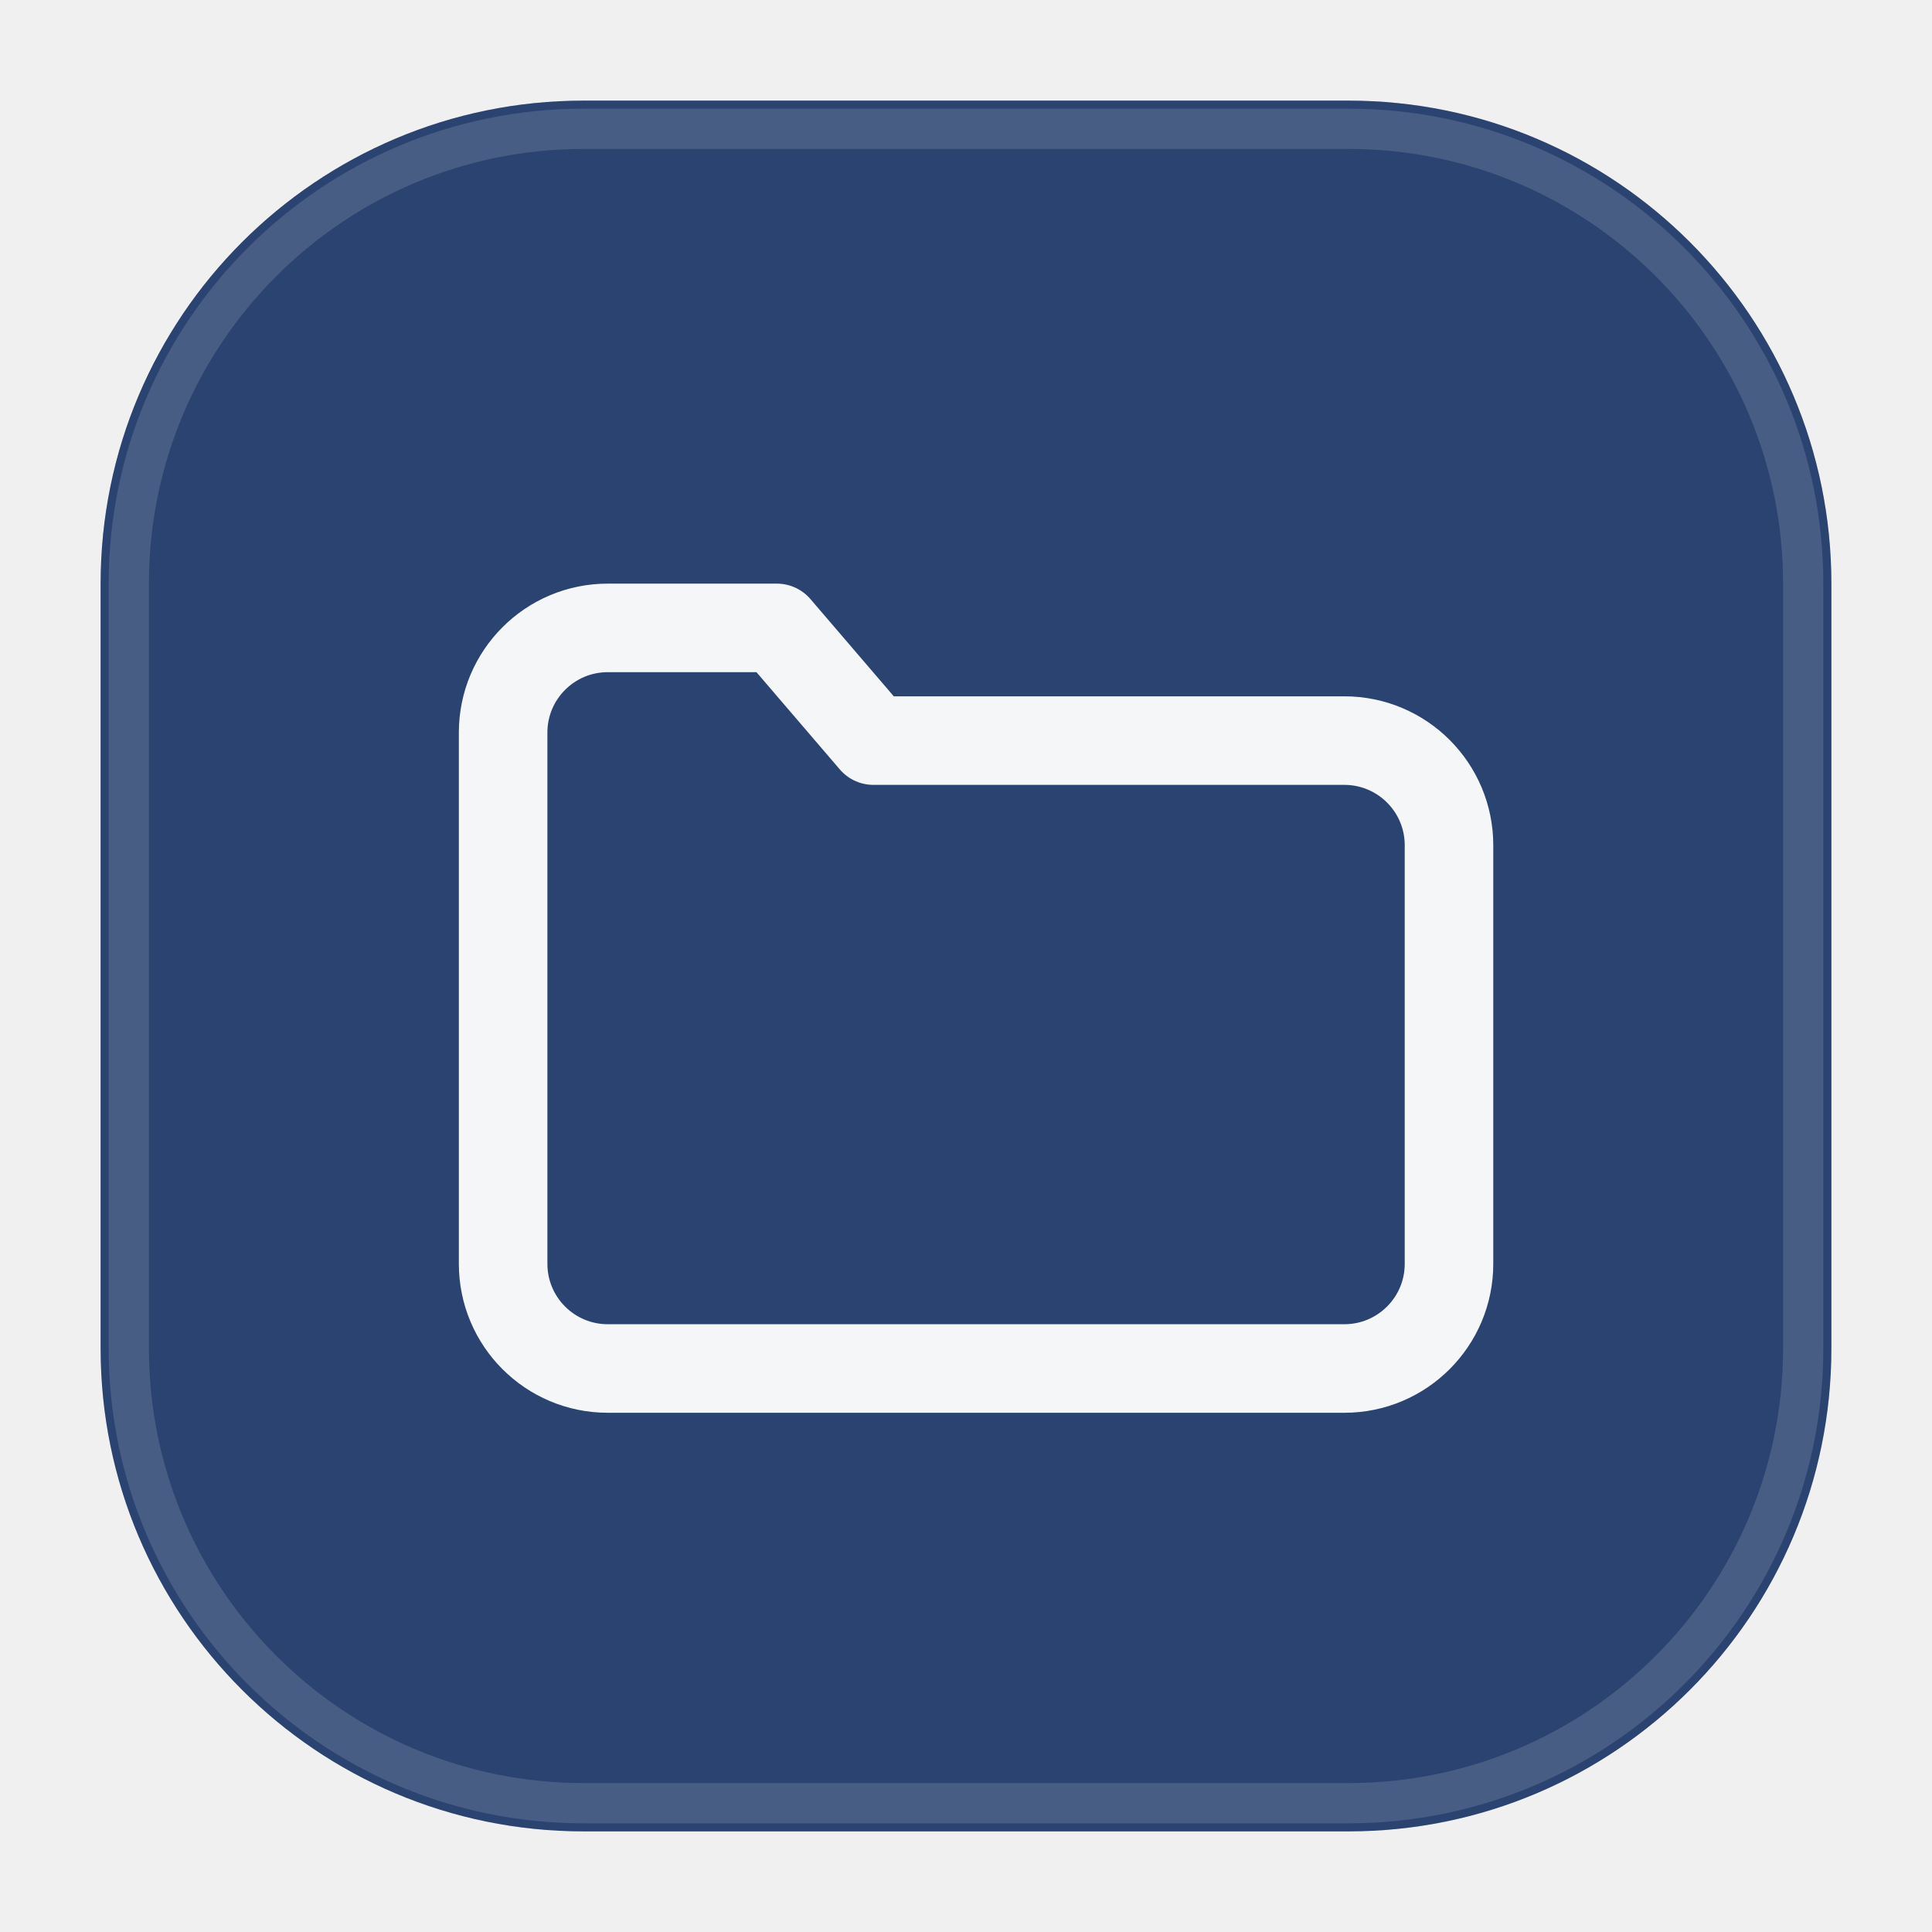
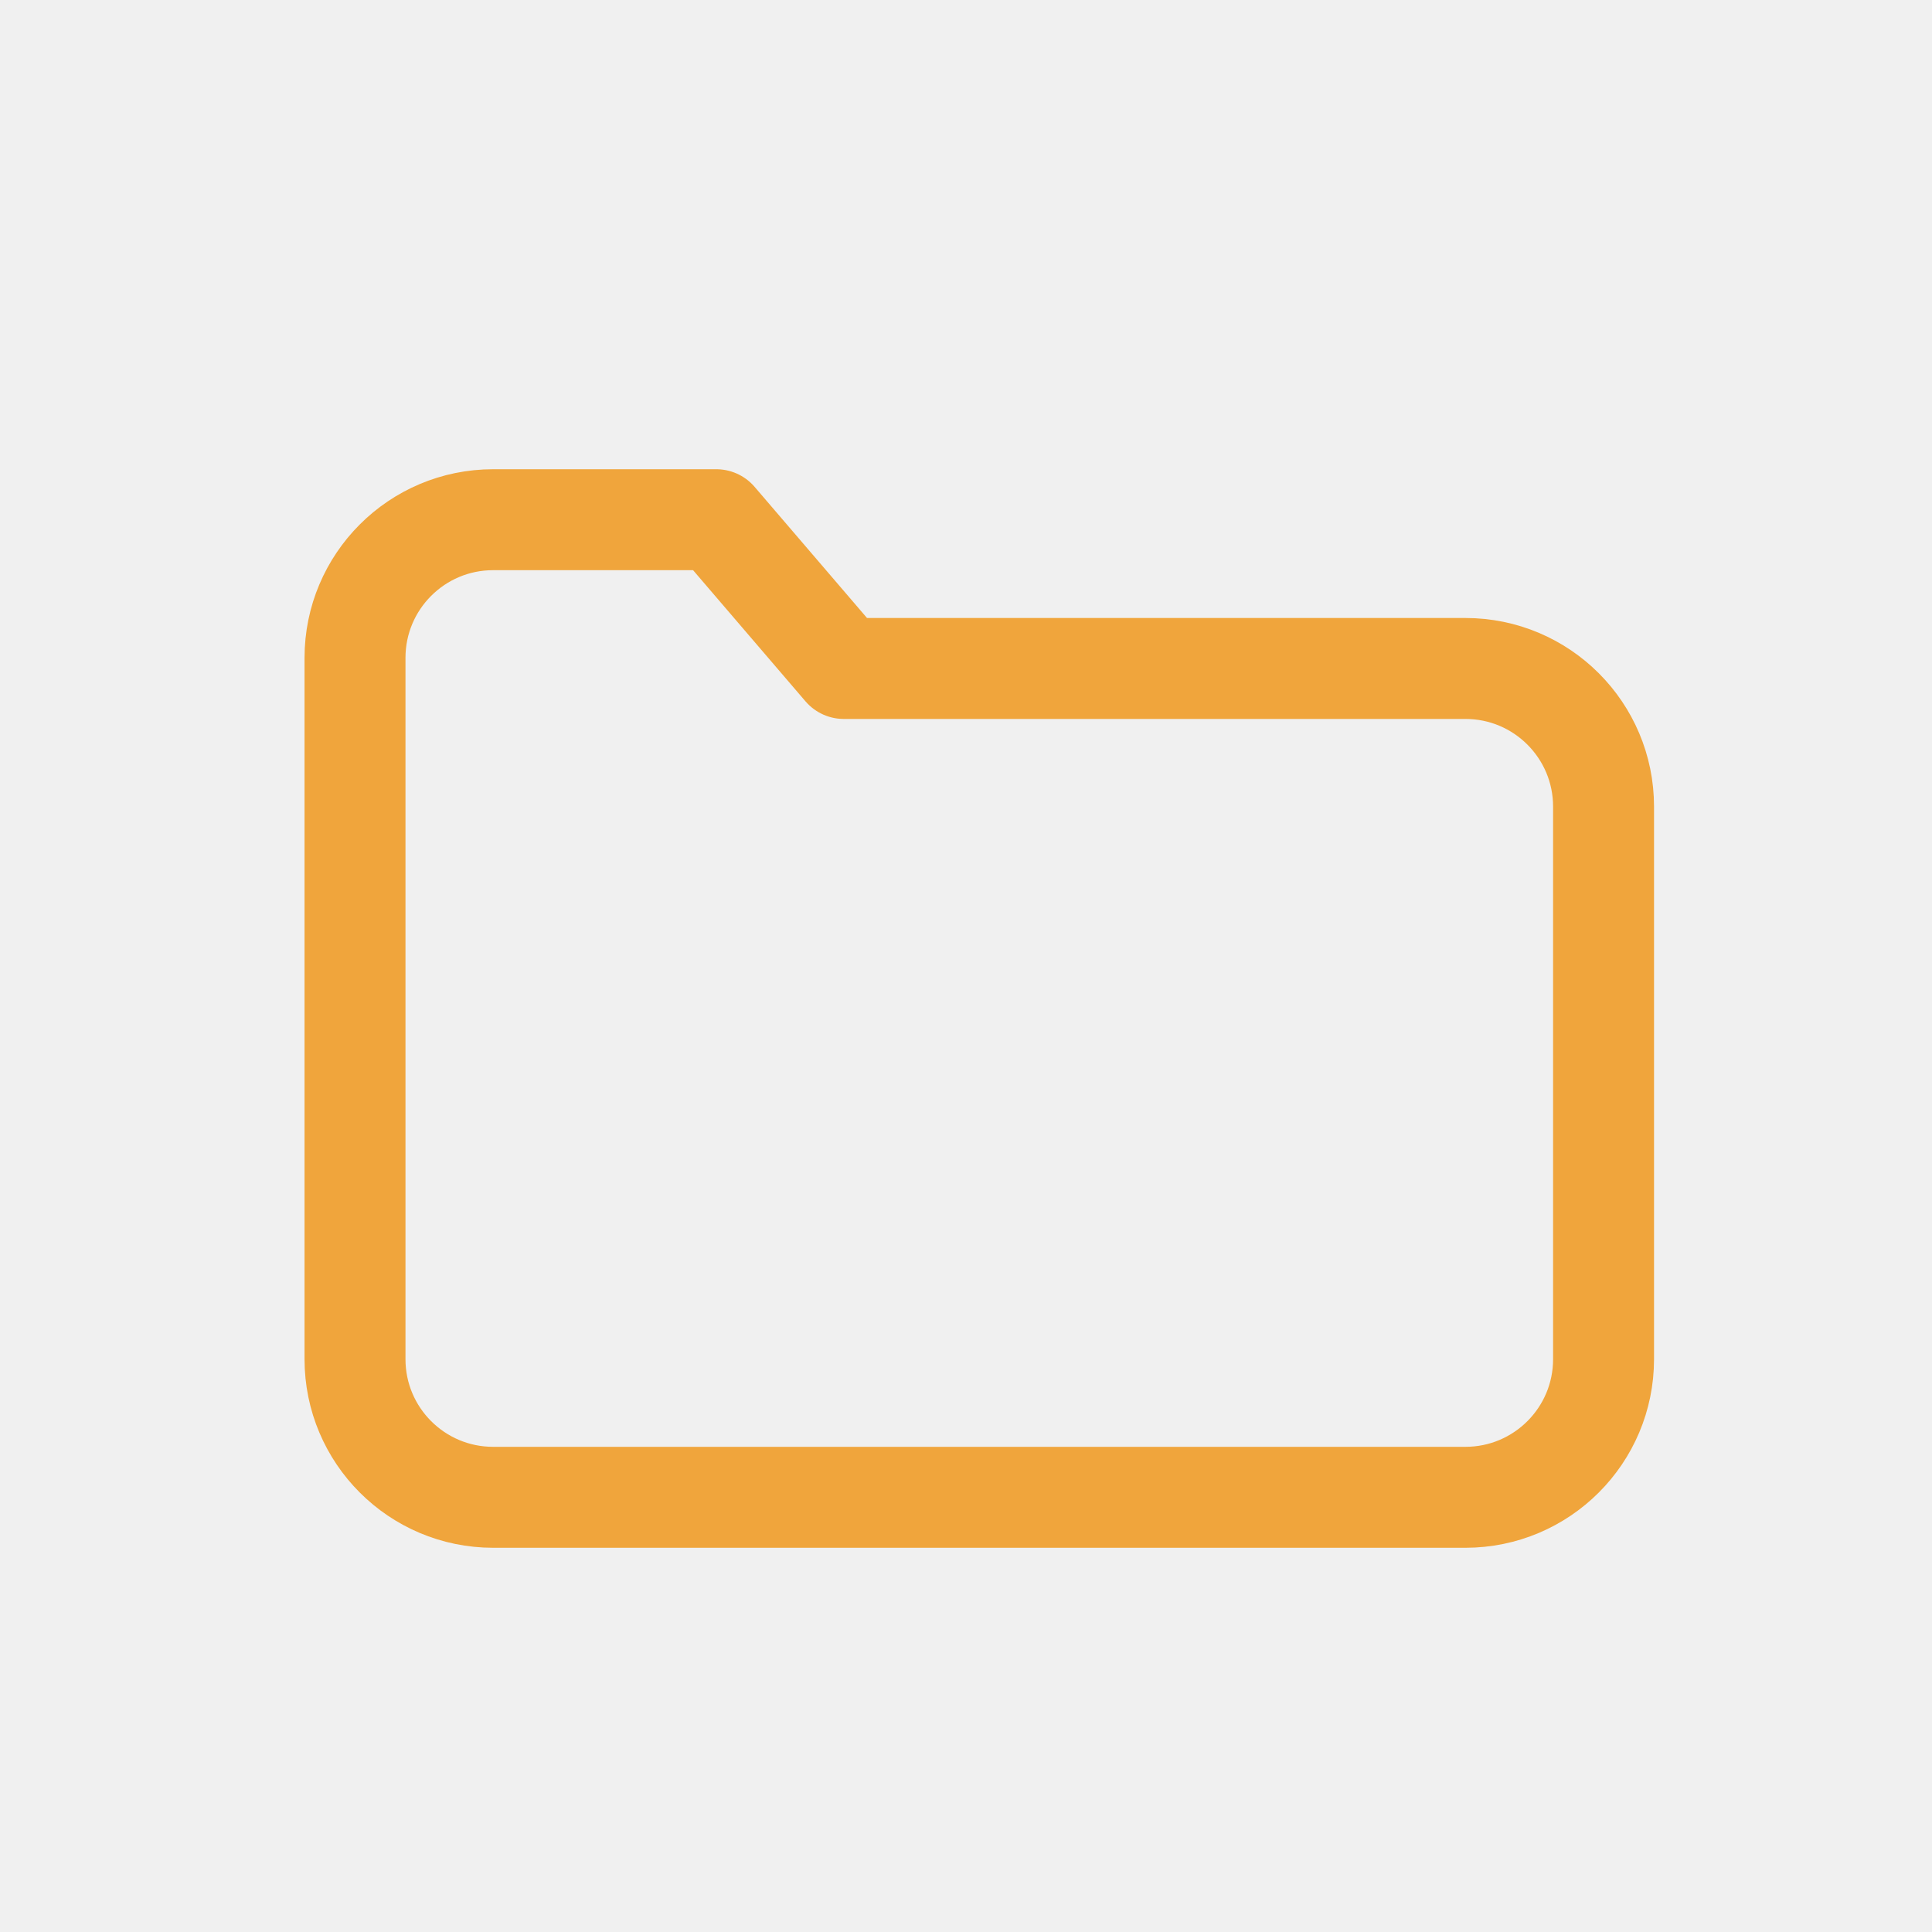
<svg xmlns="http://www.w3.org/2000/svg" viewBox="0 0 48 48">
-   <rect x="2.5" y="2.5" width="43" height="43" rx="12" fill="#26324a" />
-   <rect x="2.5" y="2.5" width="43" height="43" rx="12" fill="#3b82f6" fill-opacity="0.22" />
-   <rect x="3.2" y="3.2" width="41.6" height="41.6" rx="11.3" fill="none" stroke="#ffffff" stroke-opacity="0.14" />
-   <g fill="none" stroke="#ffffff" stroke-opacity="0.95" stroke-width="2.2" stroke-linecap="round" stroke-linejoin="round">
+   <g fill="none" stroke="#f0a53c" stroke-width="1.9" stroke-linecap="round" stroke-linejoin="round" transform="translate(24 24) scale(1.32) translate(-24 -24)">
    <path d="M12.5 18.2a2.6 2.6 0 0 1 2.6-2.6h4.2l2.4 2.8h11.7a2.6 2.6 0 0 1 2.6 2.6v10.4a2.6 2.6 0 0 1-2.6 2.6H15.1a2.6 2.6 0 0 1-2.6-2.6z" />
  </g>
</svg>
